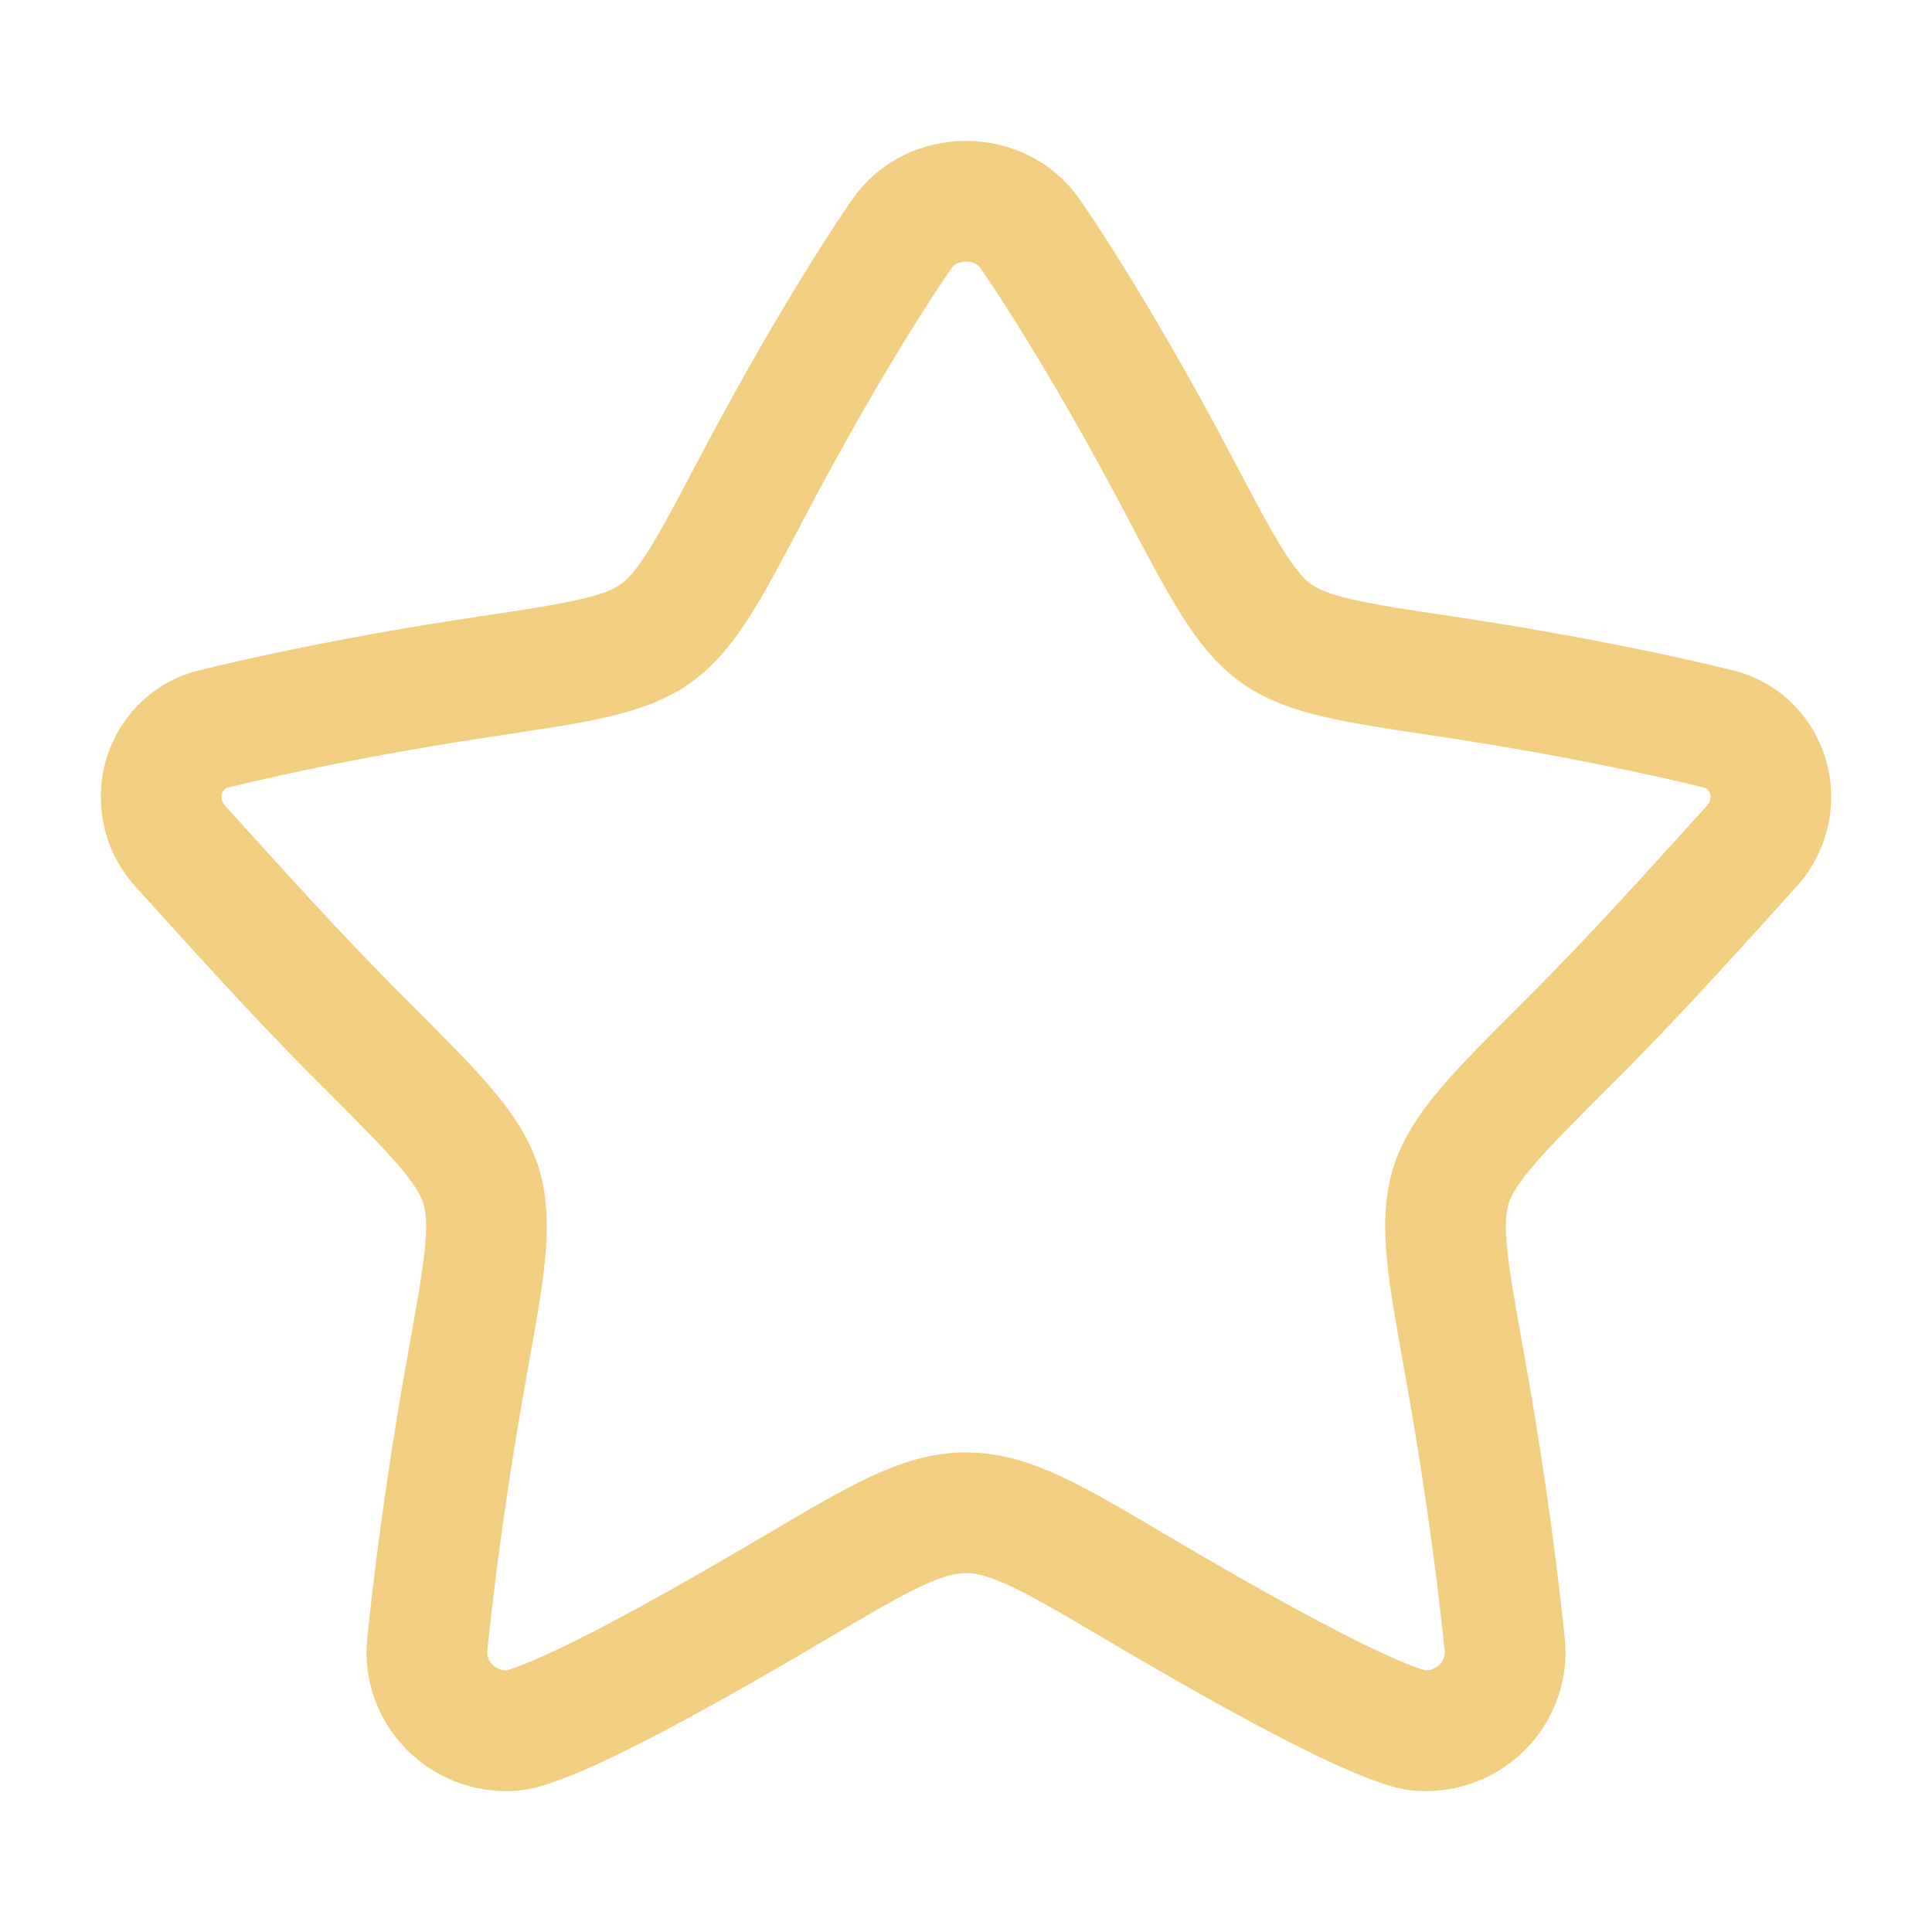
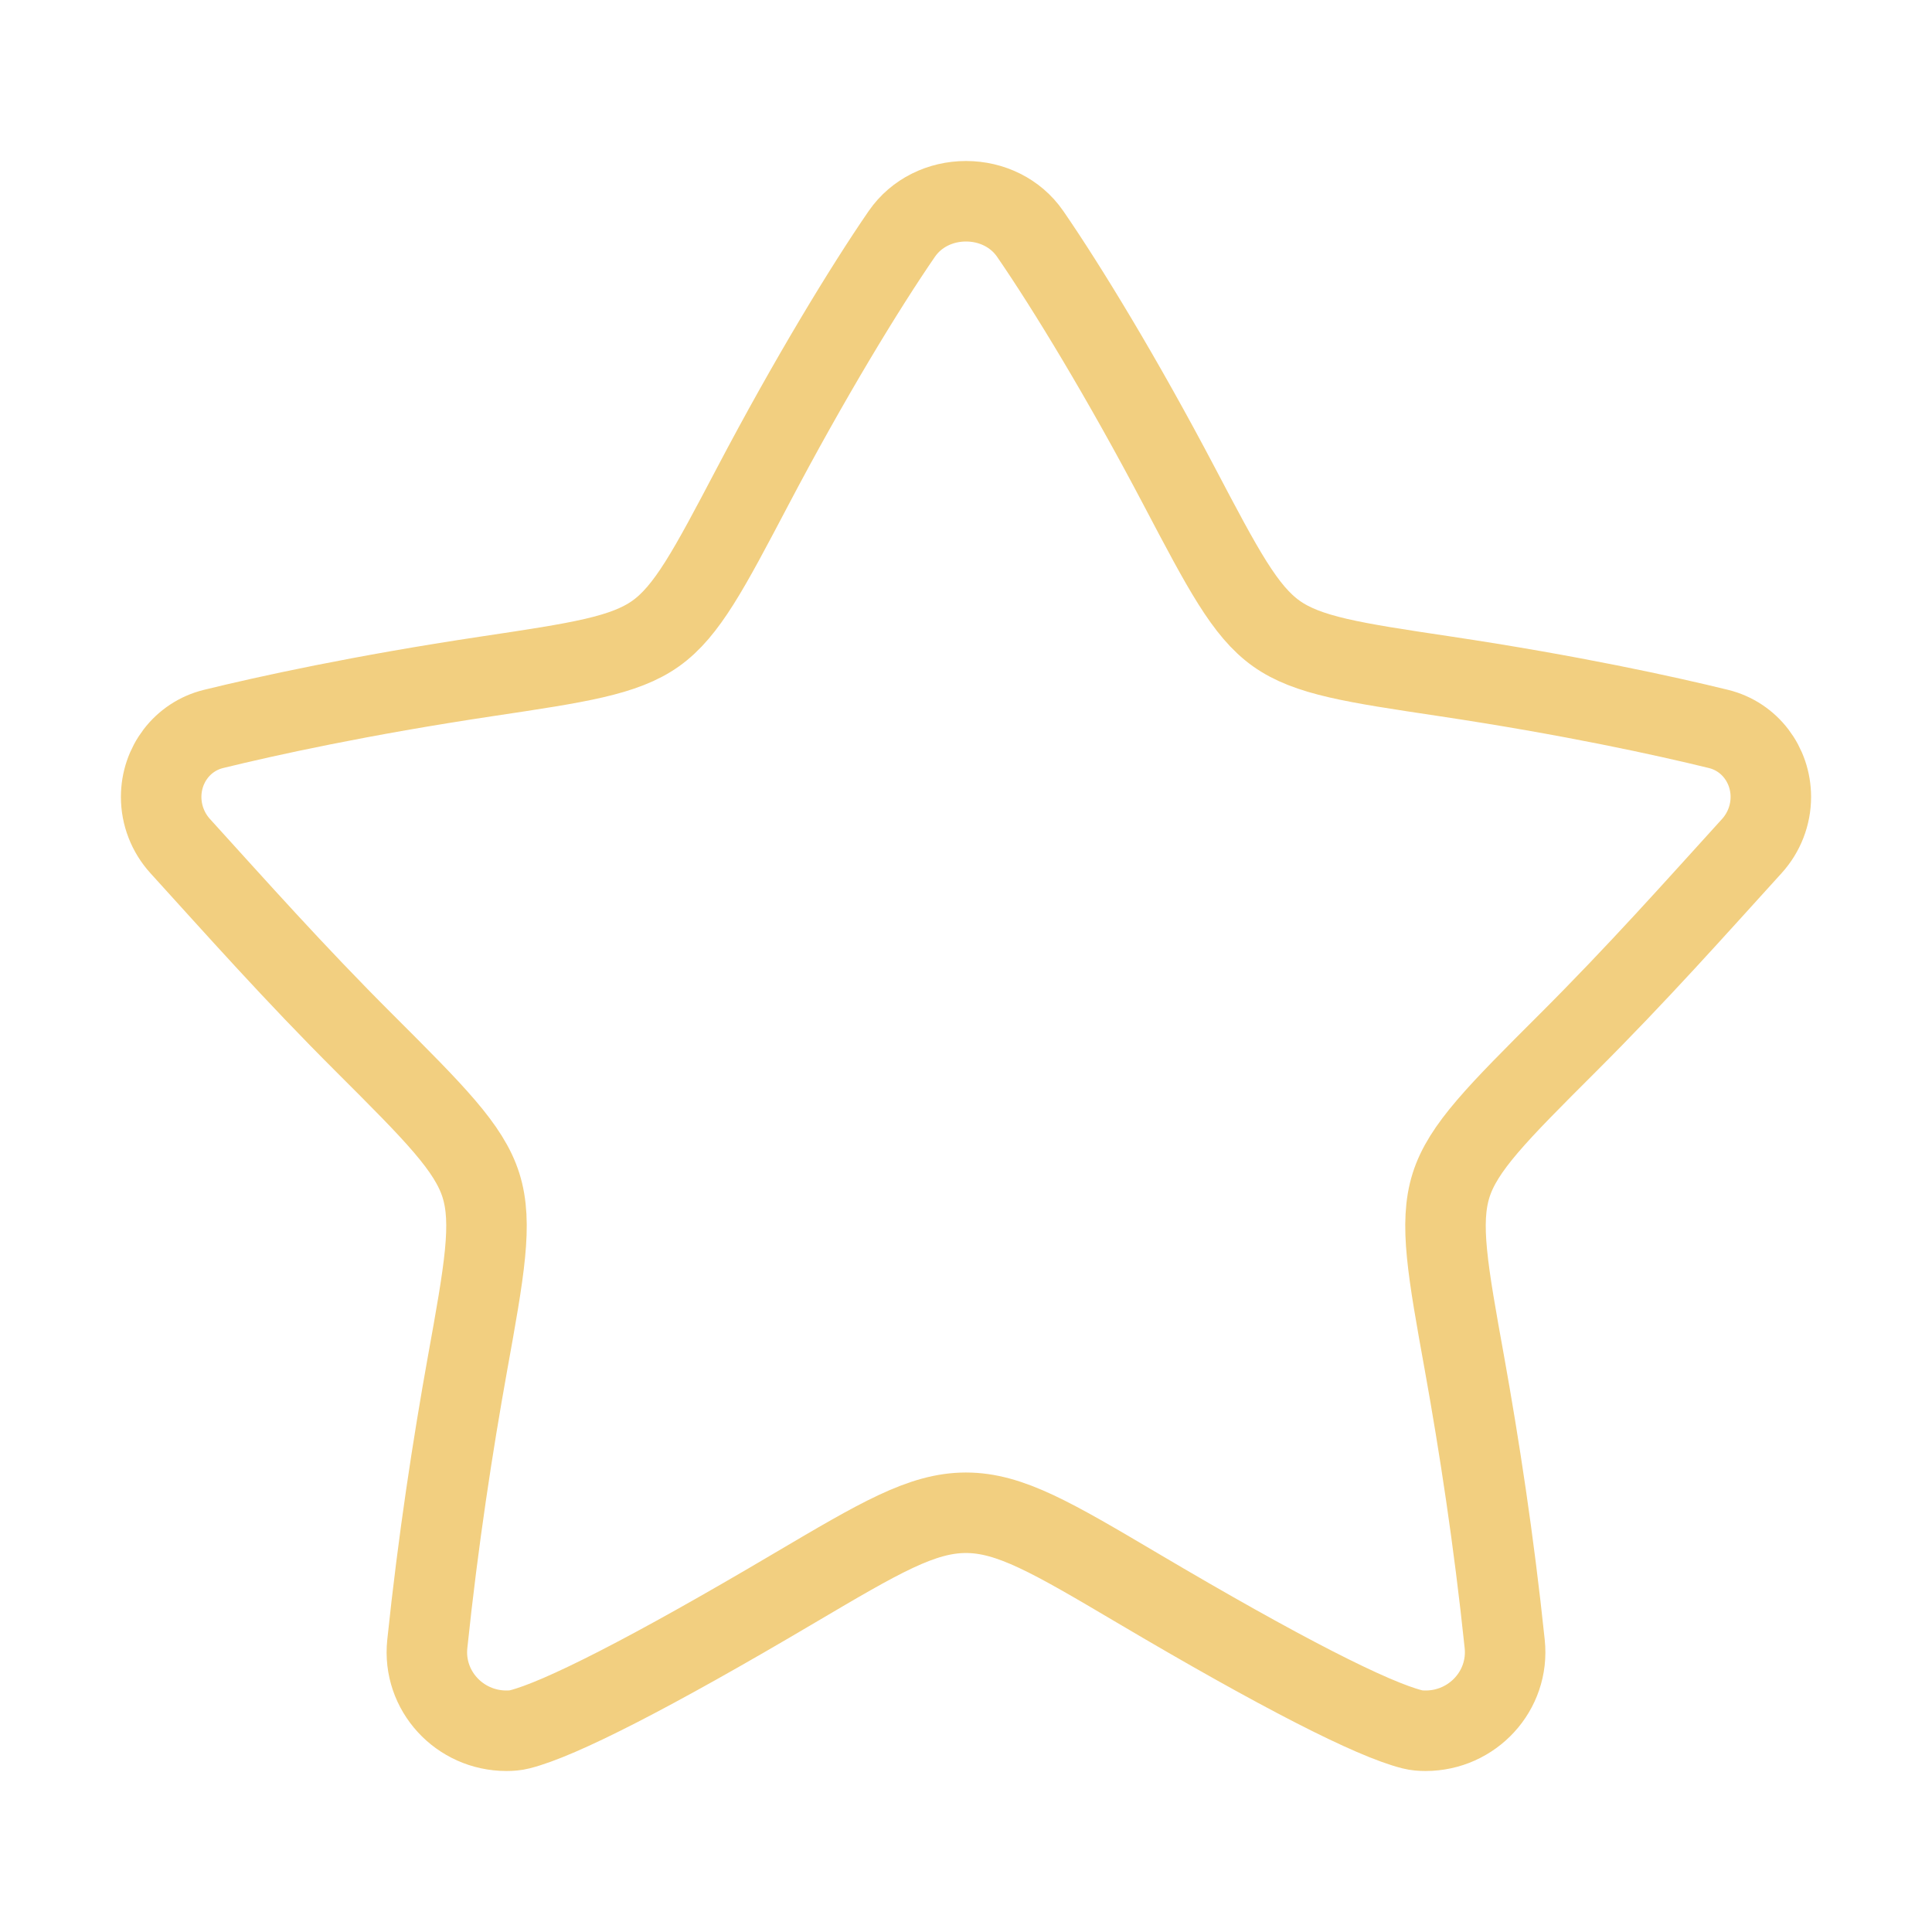
- <svg xmlns="http://www.w3.org/2000/svg" shape-rendering="geometricPrecision" viewBox="0 0 24 24" fill="none" stroke="#f2cf80" stroke-width="1.5" stroke-linecap="round" stroke-linejoin="round">
-   <path d="M12.797 2.905C13.255 3.57 13.948 4.708 14.651 6.045C15.194 7.077 15.466 7.593 15.855 7.87C16.244 8.146 16.812 8.231 17.947 8.401C19.52 8.637 20.681 8.892 21.347 9.055C21.735 9.15 21.998 9.5 21.998 9.9C21.998 10.126 21.913 10.344 21.761 10.511C21.064 11.278 20.349 12.084 19.47 12.961C18.605 13.825 18.172 14.257 18.025 14.726C17.878 15.195 17.983 15.779 18.194 16.947C18.373 17.943 18.557 19.131 18.692 20.422C18.753 21.002 18.292 21.5 17.709 21.5C17.652 21.5 17.597 21.496 17.542 21.482C17.05 21.358 15.919 20.785 14.125 19.724C13.072 19.102 12.546 18.792 11.999 18.792C11.453 18.792 10.927 19.103 9.874 19.724C8.08 20.785 6.95 21.358 6.458 21.482C6.403 21.496 6.348 21.5 6.291 21.5C5.708 21.5 5.247 21.002 5.308 20.422C5.443 19.131 5.627 17.943 5.806 16.947C6.017 15.779 6.122 15.195 5.975 14.726C5.828 14.257 5.395 13.825 4.53 12.961C3.651 12.084 2.936 11.278 2.239 10.511C2.087 10.344 2.002 10.126 2.002 9.9C2.002 9.5 2.265 9.15 2.653 9.055C3.319 8.892 4.48 8.637 6.053 8.401C7.188 8.231 7.756 8.146 8.145 7.87C8.534 7.593 8.806 7.077 9.349 6.045C10.052 4.708 10.745 3.57 11.203 2.905C11.383 2.644 11.683 2.5 12 2.5C12.317 2.5 12.617 2.644 12.797 2.905Z" stroke="#f2cf80" stroke-linecap="round" stroke-linejoin="round" stroke-width="1.5" />
+ <svg xmlns="http://www.w3.org/2000/svg" shape-rendering="geometricPrecision" viewBox="0 0 24 24" fill="none" stroke="#f2cf80" stroke-width="1.0" stroke-linecap="round" stroke-linejoin="round">
+   <path d="M12.797 2.905C13.255 3.57 13.948 4.708 14.651 6.045C15.194 7.077 15.466 7.593 15.855 7.87C16.244 8.146 16.812 8.231 17.947 8.401C19.52 8.637 20.681 8.892 21.347 9.055C21.735 9.15 21.998 9.5 21.998 9.9C21.998 10.126 21.913 10.344 21.761 10.511C21.064 11.278 20.349 12.084 19.47 12.961C18.605 13.825 18.172 14.257 18.025 14.726C17.878 15.195 17.983 15.779 18.194 16.947C18.373 17.943 18.557 19.131 18.692 20.422C18.753 21.002 18.292 21.5 17.709 21.5C17.652 21.5 17.597 21.496 17.542 21.482C17.05 21.358 15.919 20.785 14.125 19.724C13.072 19.102 12.546 18.792 11.999 18.792C11.453 18.792 10.927 19.103 9.874 19.724C8.08 20.785 6.95 21.358 6.458 21.482C6.403 21.496 6.348 21.5 6.291 21.5C5.708 21.5 5.247 21.002 5.308 20.422C5.443 19.131 5.627 17.943 5.806 16.947C6.017 15.779 6.122 15.195 5.975 14.726C5.828 14.257 5.395 13.825 4.53 12.961C3.651 12.084 2.936 11.278 2.239 10.511C2.087 10.344 2.002 10.126 2.002 9.9C2.002 9.5 2.265 9.15 2.653 9.055C3.319 8.892 4.48 8.637 6.053 8.401C7.188 8.231 7.756 8.146 8.145 7.87C8.534 7.593 8.806 7.077 9.349 6.045C10.052 4.708 10.745 3.57 11.203 2.905C11.383 2.644 11.683 2.5 12 2.5C12.317 2.5 12.617 2.644 12.797 2.905Z" stroke="#f2cf80" stroke-linecap="round" stroke-linejoin="round" stroke-width="1.0" />
</svg>
